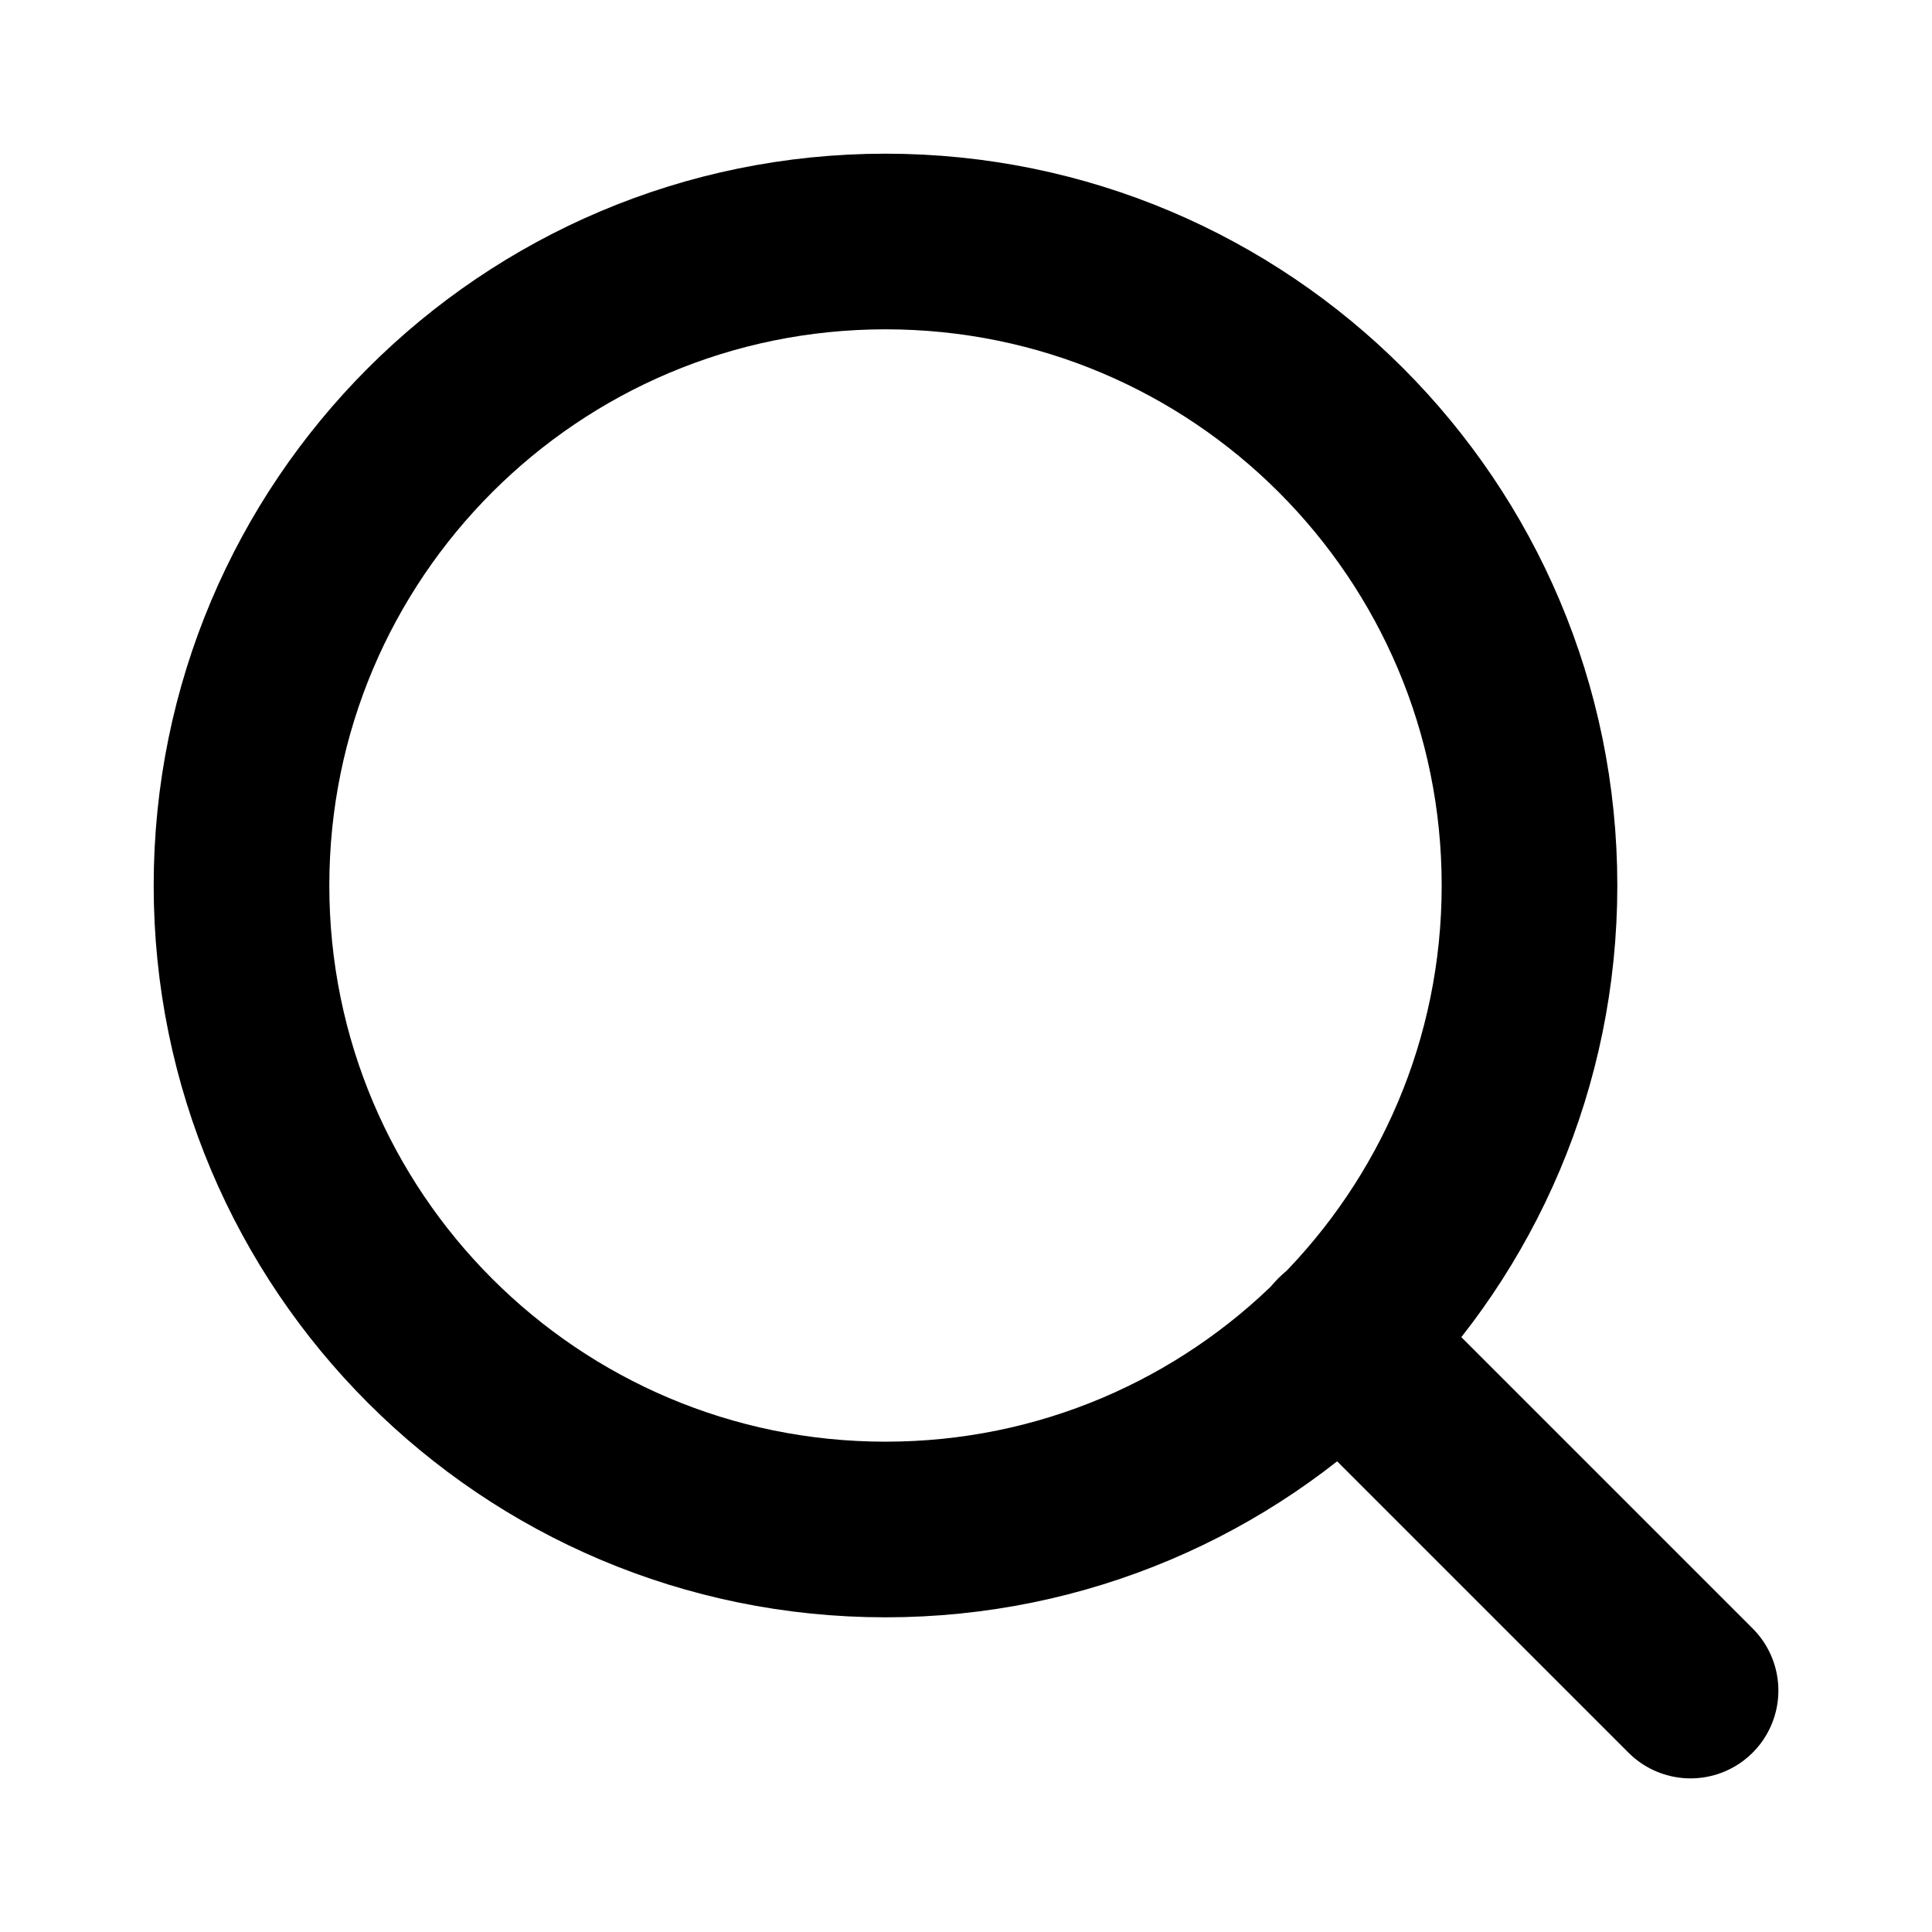
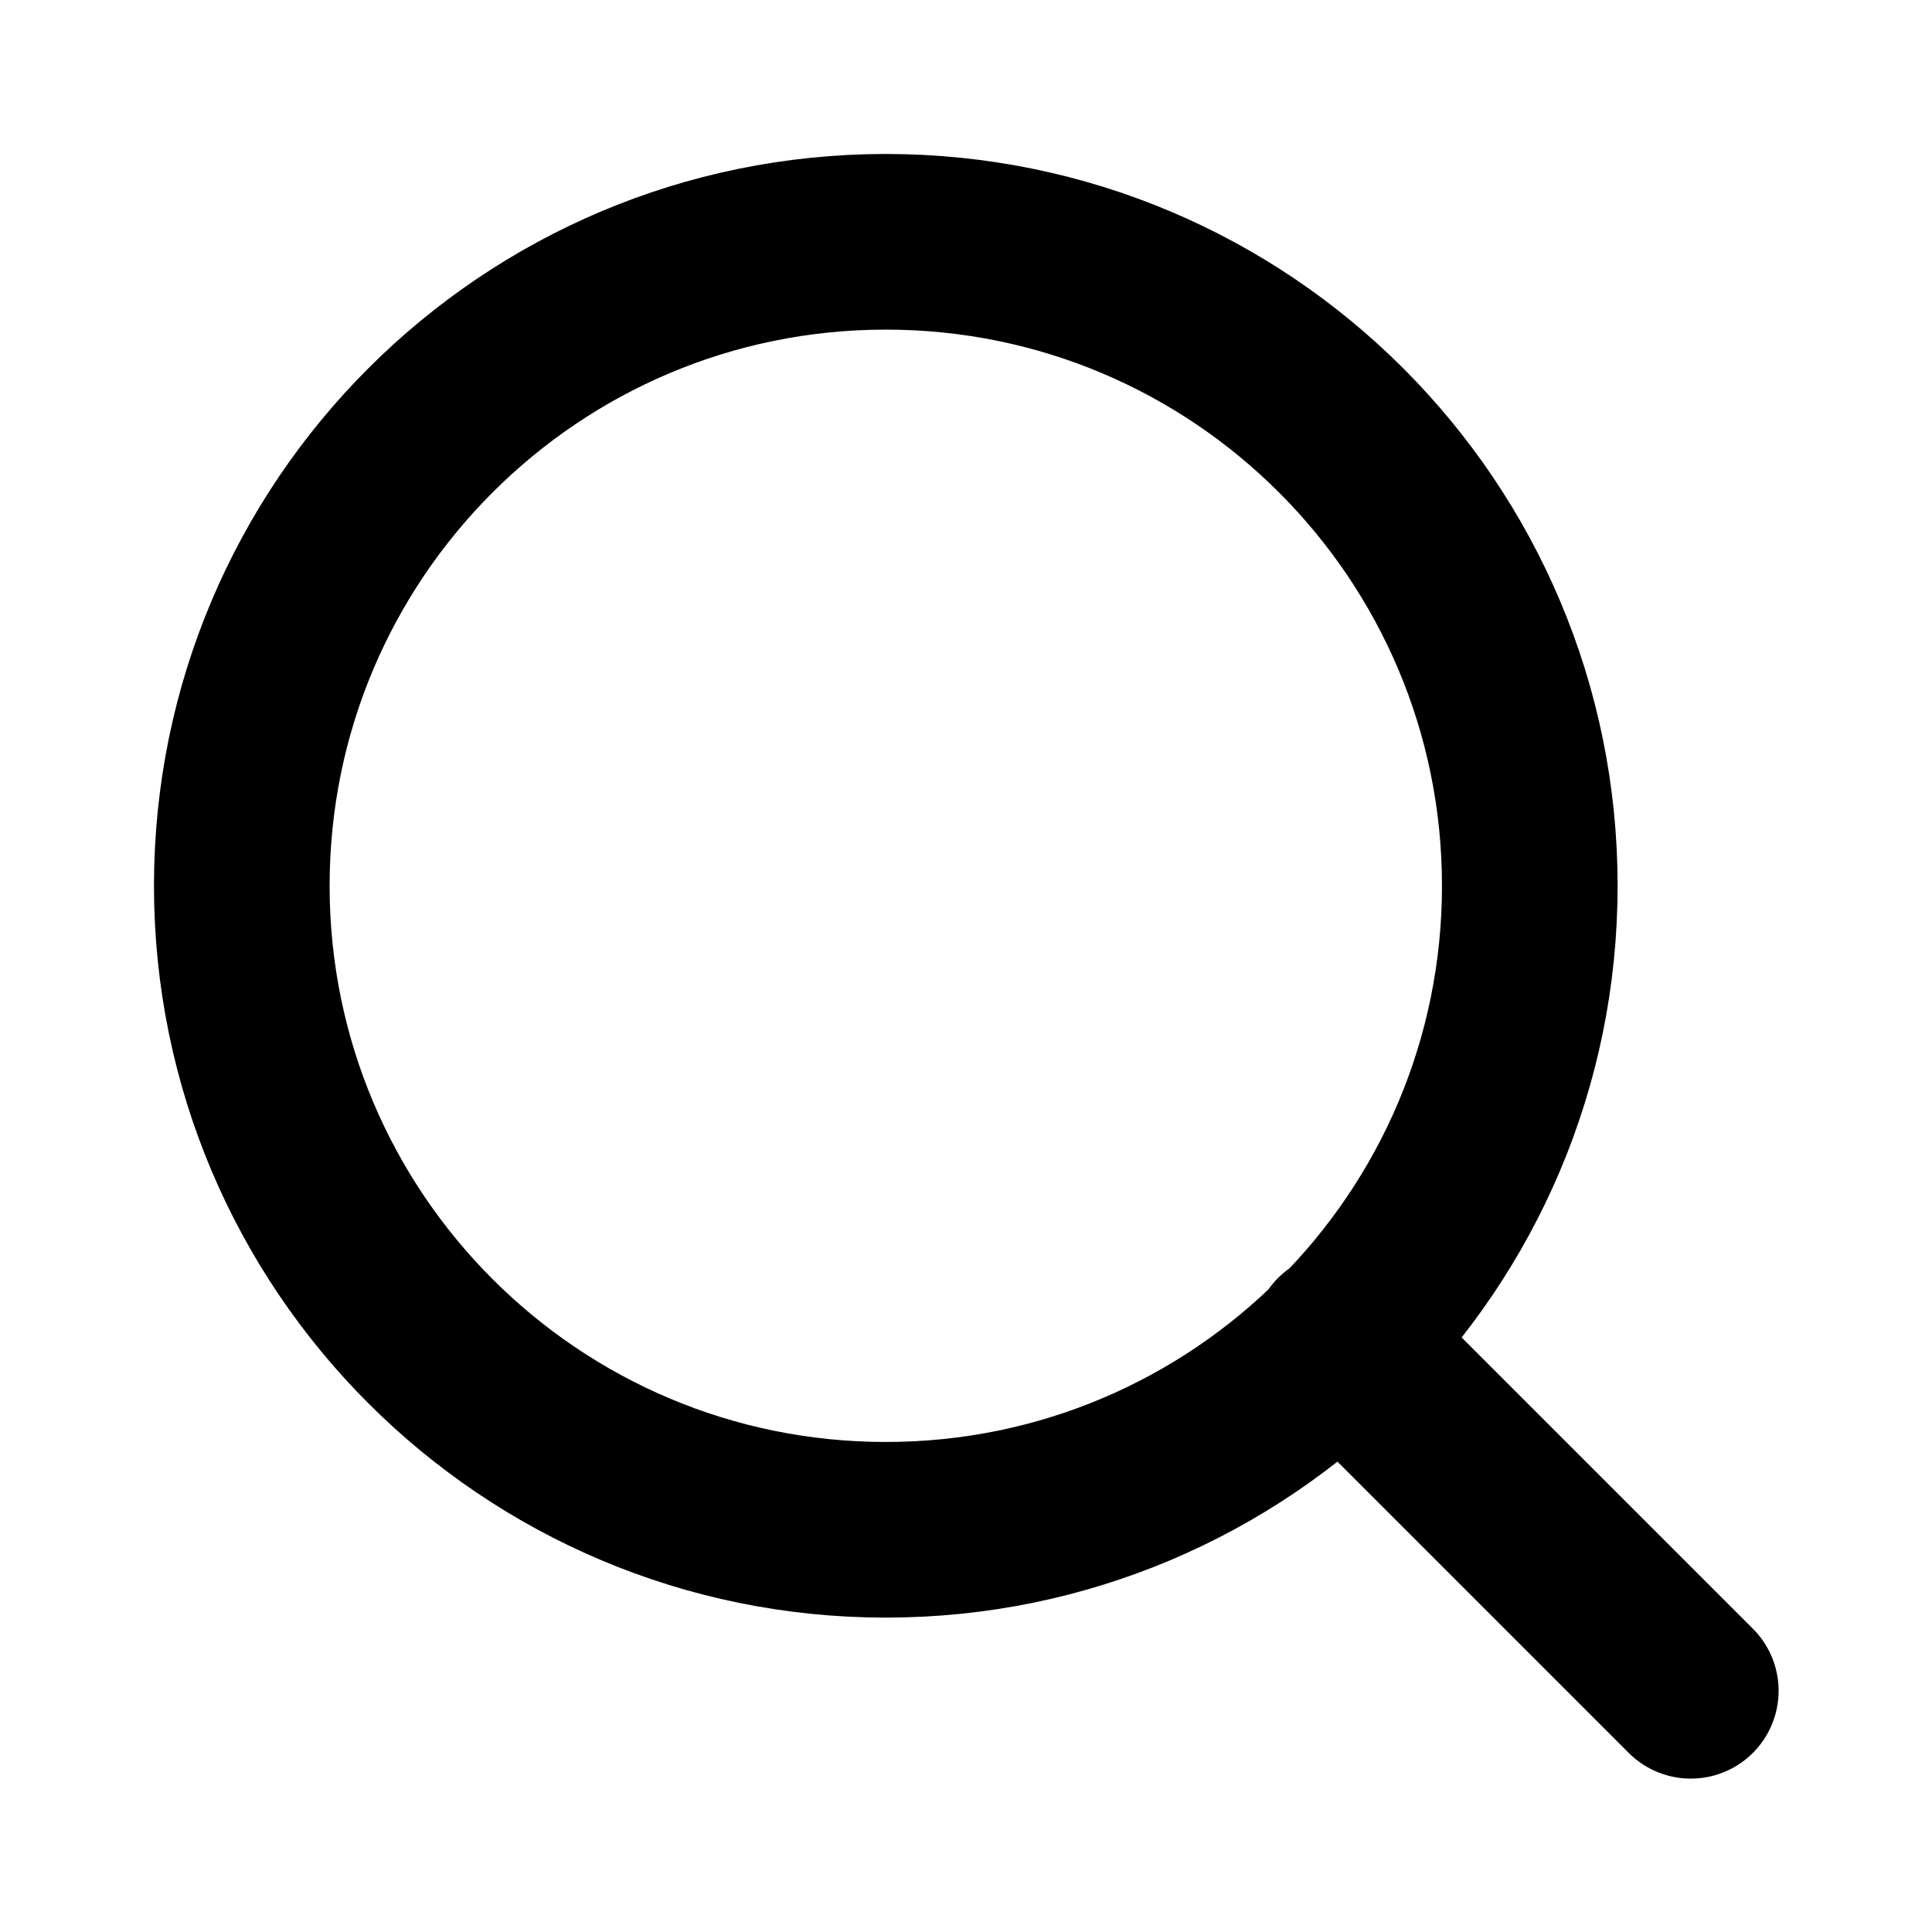
- <svg xmlns="http://www.w3.org/2000/svg" width="33" height="33" viewBox="0 0 33 33" fill="none">
-   <path d="M15.125 26.125C21.2 26.125 26.125 21.2 26.125 15.125C26.125 9.05 21.2 4.125 15.125 4.125C9.05 4.125 4.125 9.05 4.125 15.125C4.125 21.2 9.05 26.125 15.125 26.125Z" stroke="black" stroke-width="3" stroke-linecap="round" stroke-linejoin="round" />
-   <path d="M28.876 28.876L22.895 22.895" stroke="black" stroke-width="3" stroke-linecap="round" stroke-linejoin="round" />
+ <svg xmlns="http://www.w3.org/2000/svg" width="33" height="33" fill="none">
+   <path stroke="#000" stroke-linecap="round" stroke-linejoin="round" stroke-width="3" d="M15.13 26.13a11 11 0 1 0 0-22 11 11 0 0 0 0 22ZM28.88 28.88l-5.99-5.99" />
</svg>
